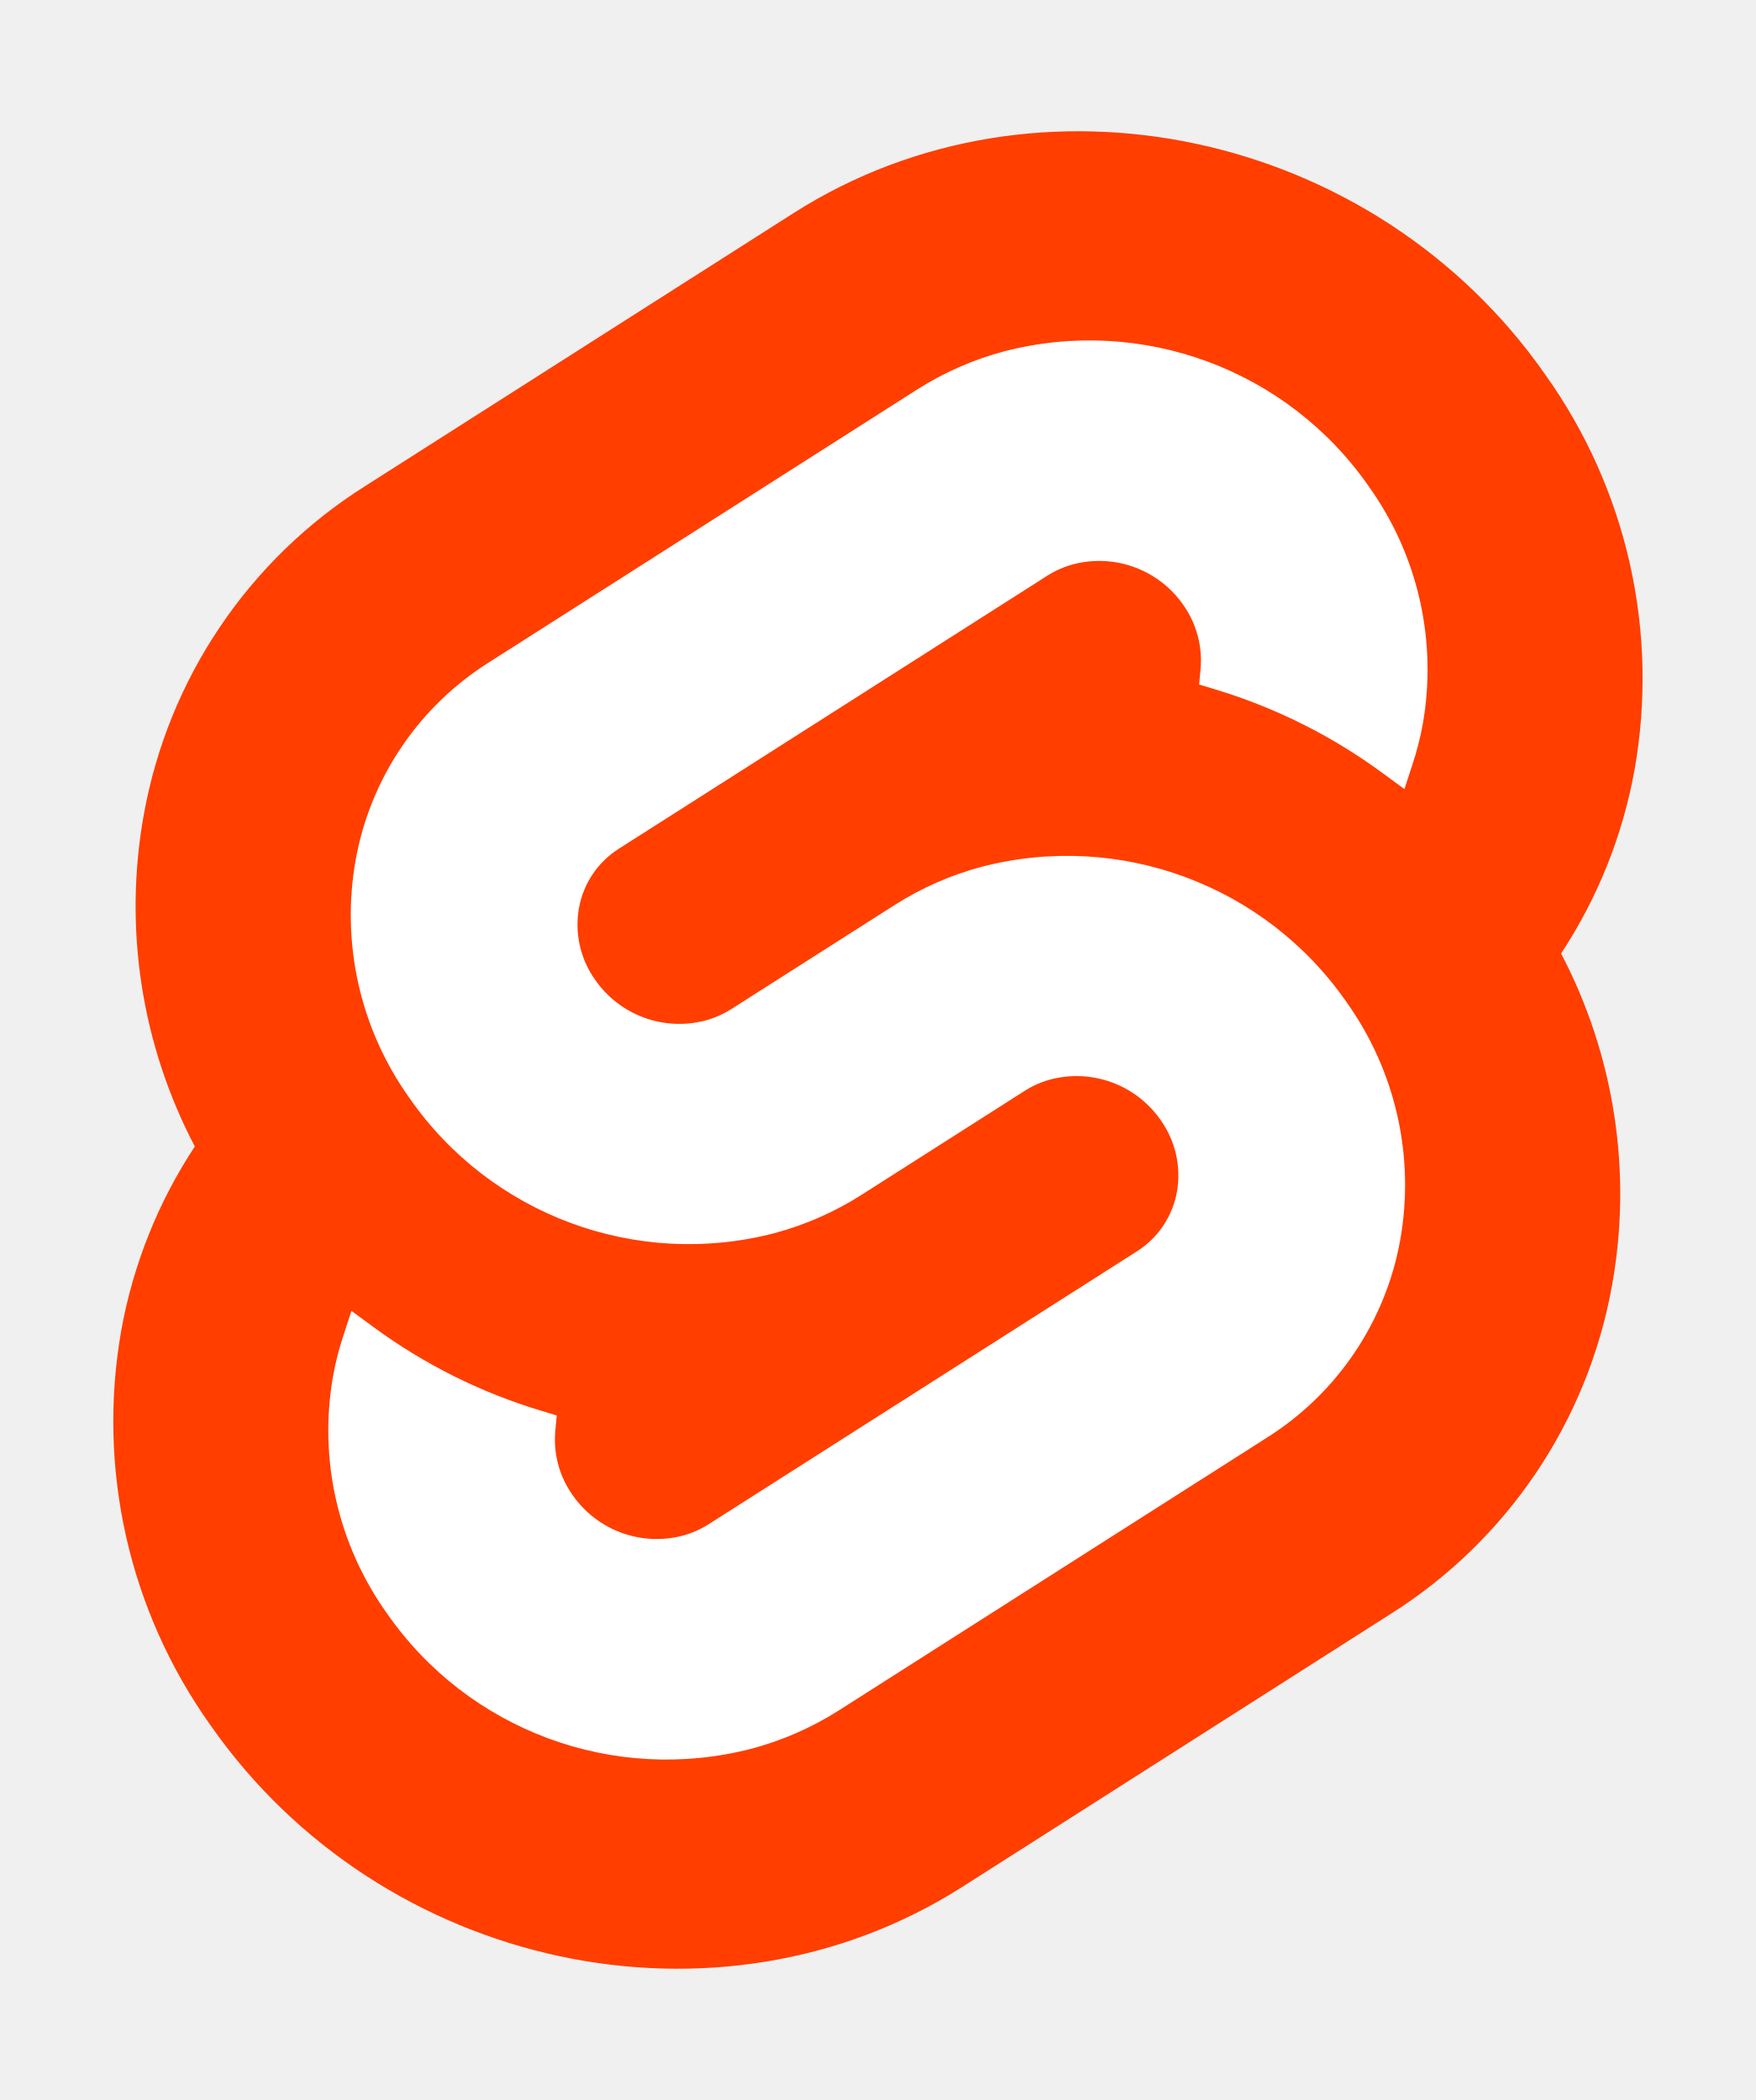
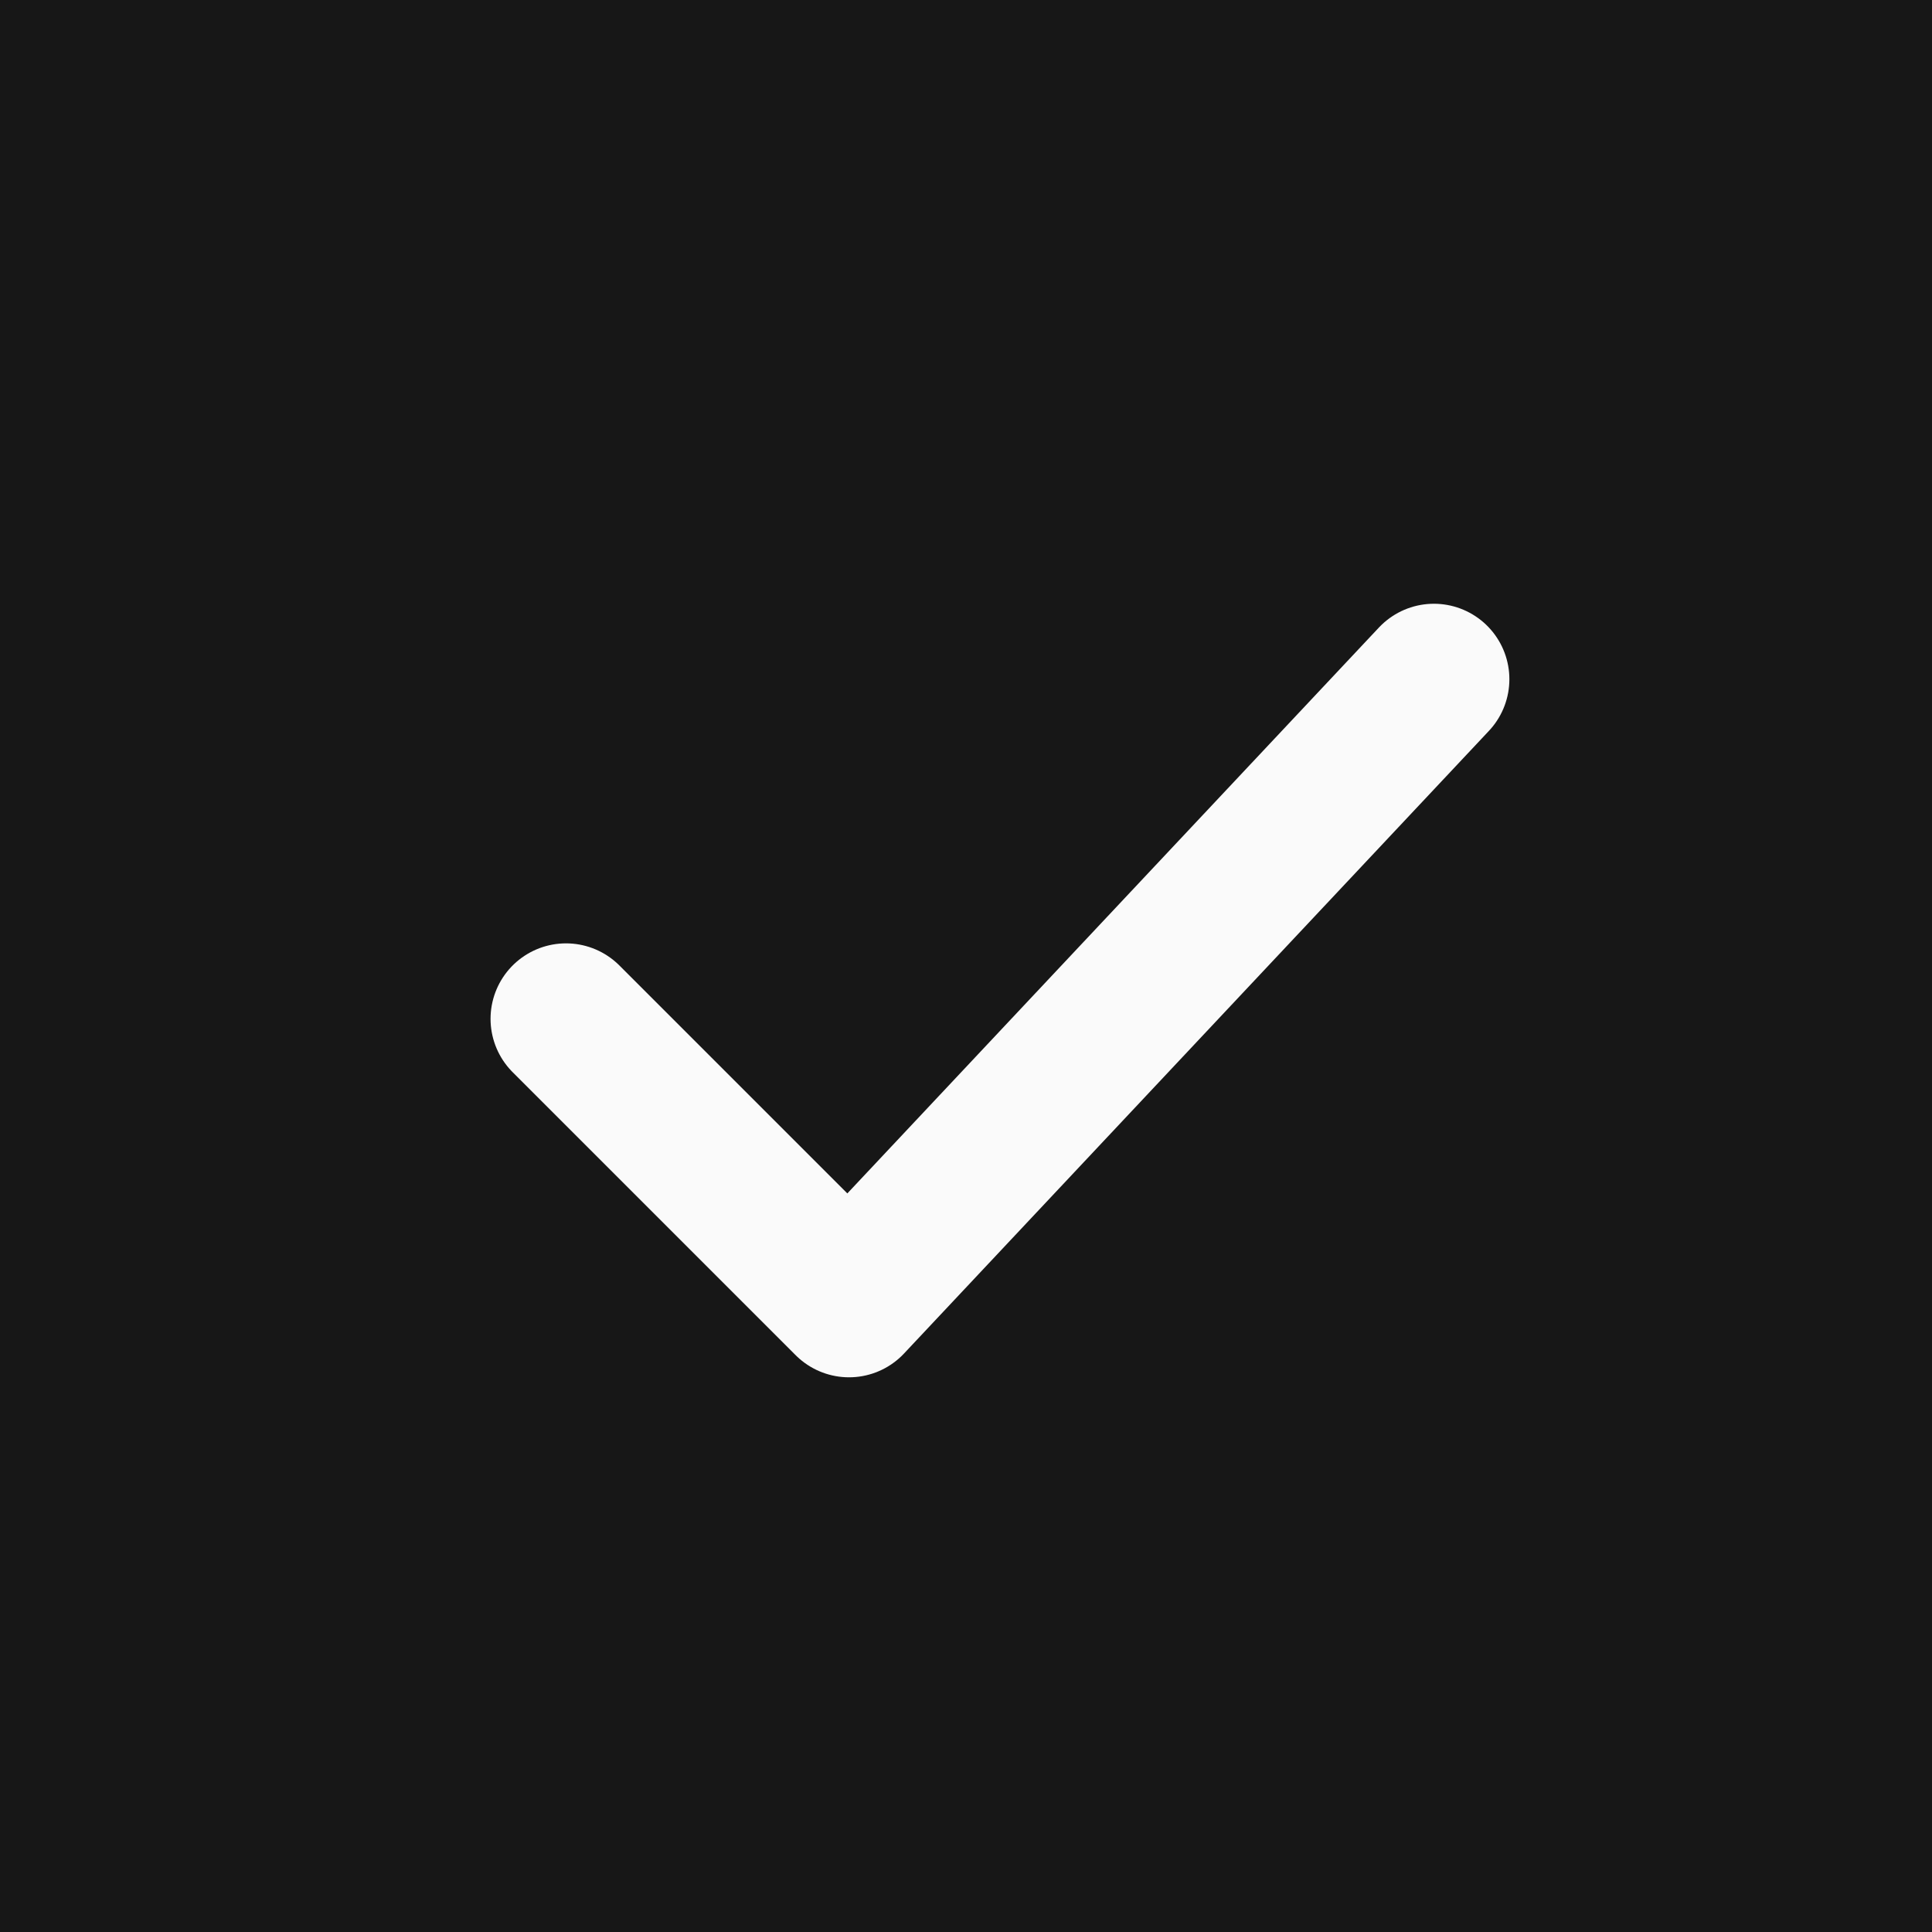
- <svg xmlns="http://www.w3.org/2000/svg" width="107" height="128" viewBox="0 0 107 128">
-   <path d="M94.157 22.819c-10.4-14.885-30.94-19.297-45.792-9.835L22.282 29.608A29.92 29.92 0 0 0 8.764 49.65a31.5 31.5 0 0 0 3.108 20.231 30 30 0 0 0-4.477 11.183 31.9 31.9 0 0 0 5.448 24.116c10.402 14.887 30.942 19.297 45.791 9.835l26.083-16.624A29.92 29.92 0 0 0 98.235 78.35a31.53 31.53 0 0 0-3.105-20.232 30 30 0 0 0 4.474-11.182 31.88 31.88 0 0 0-5.447-24.116" style="fill:#ff3e00" />
-   <path d="M45.817 106.582a20.72 20.72 0 0 1-22.237-8.243 19.17 19.17 0 0 1-3.277-14.503 18 18 0 0 1 .624-2.435l.49-1.498 1.337.981a33.6 33.6 0 0 0 10.203 5.098l.97.294-.09.968a5.85 5.85 0 0 0 1.052 3.878 6.24 6.24 0 0 0 6.695 2.485 5.8 5.8 0 0 0 1.603-.704L69.27 76.28a5.43 5.43 0 0 0 2.45-3.631 5.8 5.8 0 0 0-.987-4.371 6.24 6.24 0 0 0-6.698-2.487 5.7 5.7 0 0 0-1.6.704l-9.953 6.345a19 19 0 0 1-5.296 2.326 20.72 20.72 0 0 1-22.237-8.243 19.17 19.17 0 0 1-3.277-14.502 17.99 17.99 0 0 1 8.13-12.052l26.081-16.623a19 19 0 0 1 5.3-2.329 20.72 20.72 0 0 1 22.237 8.243 19.17 19.17 0 0 1 3.277 14.503 18 18 0 0 1-.624 2.435l-.49 1.498-1.337-.98a33.6 33.6 0 0 0-10.203-5.1l-.97-.294.09-.968a5.86 5.86 0 0 0-1.052-3.878 6.24 6.24 0 0 0-6.696-2.485 5.8 5.8 0 0 0-1.602.704L37.73 51.72a5.42 5.42 0 0 0-2.449 3.63 5.79 5.79 0 0 0 .986 4.372 6.24 6.24 0 0 0 6.698 2.486 5.8 5.8 0 0 0 1.602-.704l9.952-6.342a19 19 0 0 1 5.295-2.328 20.72 20.72 0 0 1 22.237 8.242 19.17 19.17 0 0 1 3.277 14.503 18 18 0 0 1-8.13 12.053l-26.081 16.622a19 19 0 0 1-5.3 2.328" style="fill:#fff" />
+ <svg xmlns="http://www.w3.org/2000/svg" viewBox="0 0 512 512" width="512" height="512">
+   <rect width="512" height="512" fill="#171717" />
+   <path d="M150 270 L225 345 L380 180" fill="none" stroke="#fafafa" stroke-width="40" stroke-linecap="round" stroke-linejoin="round" />
</svg>
